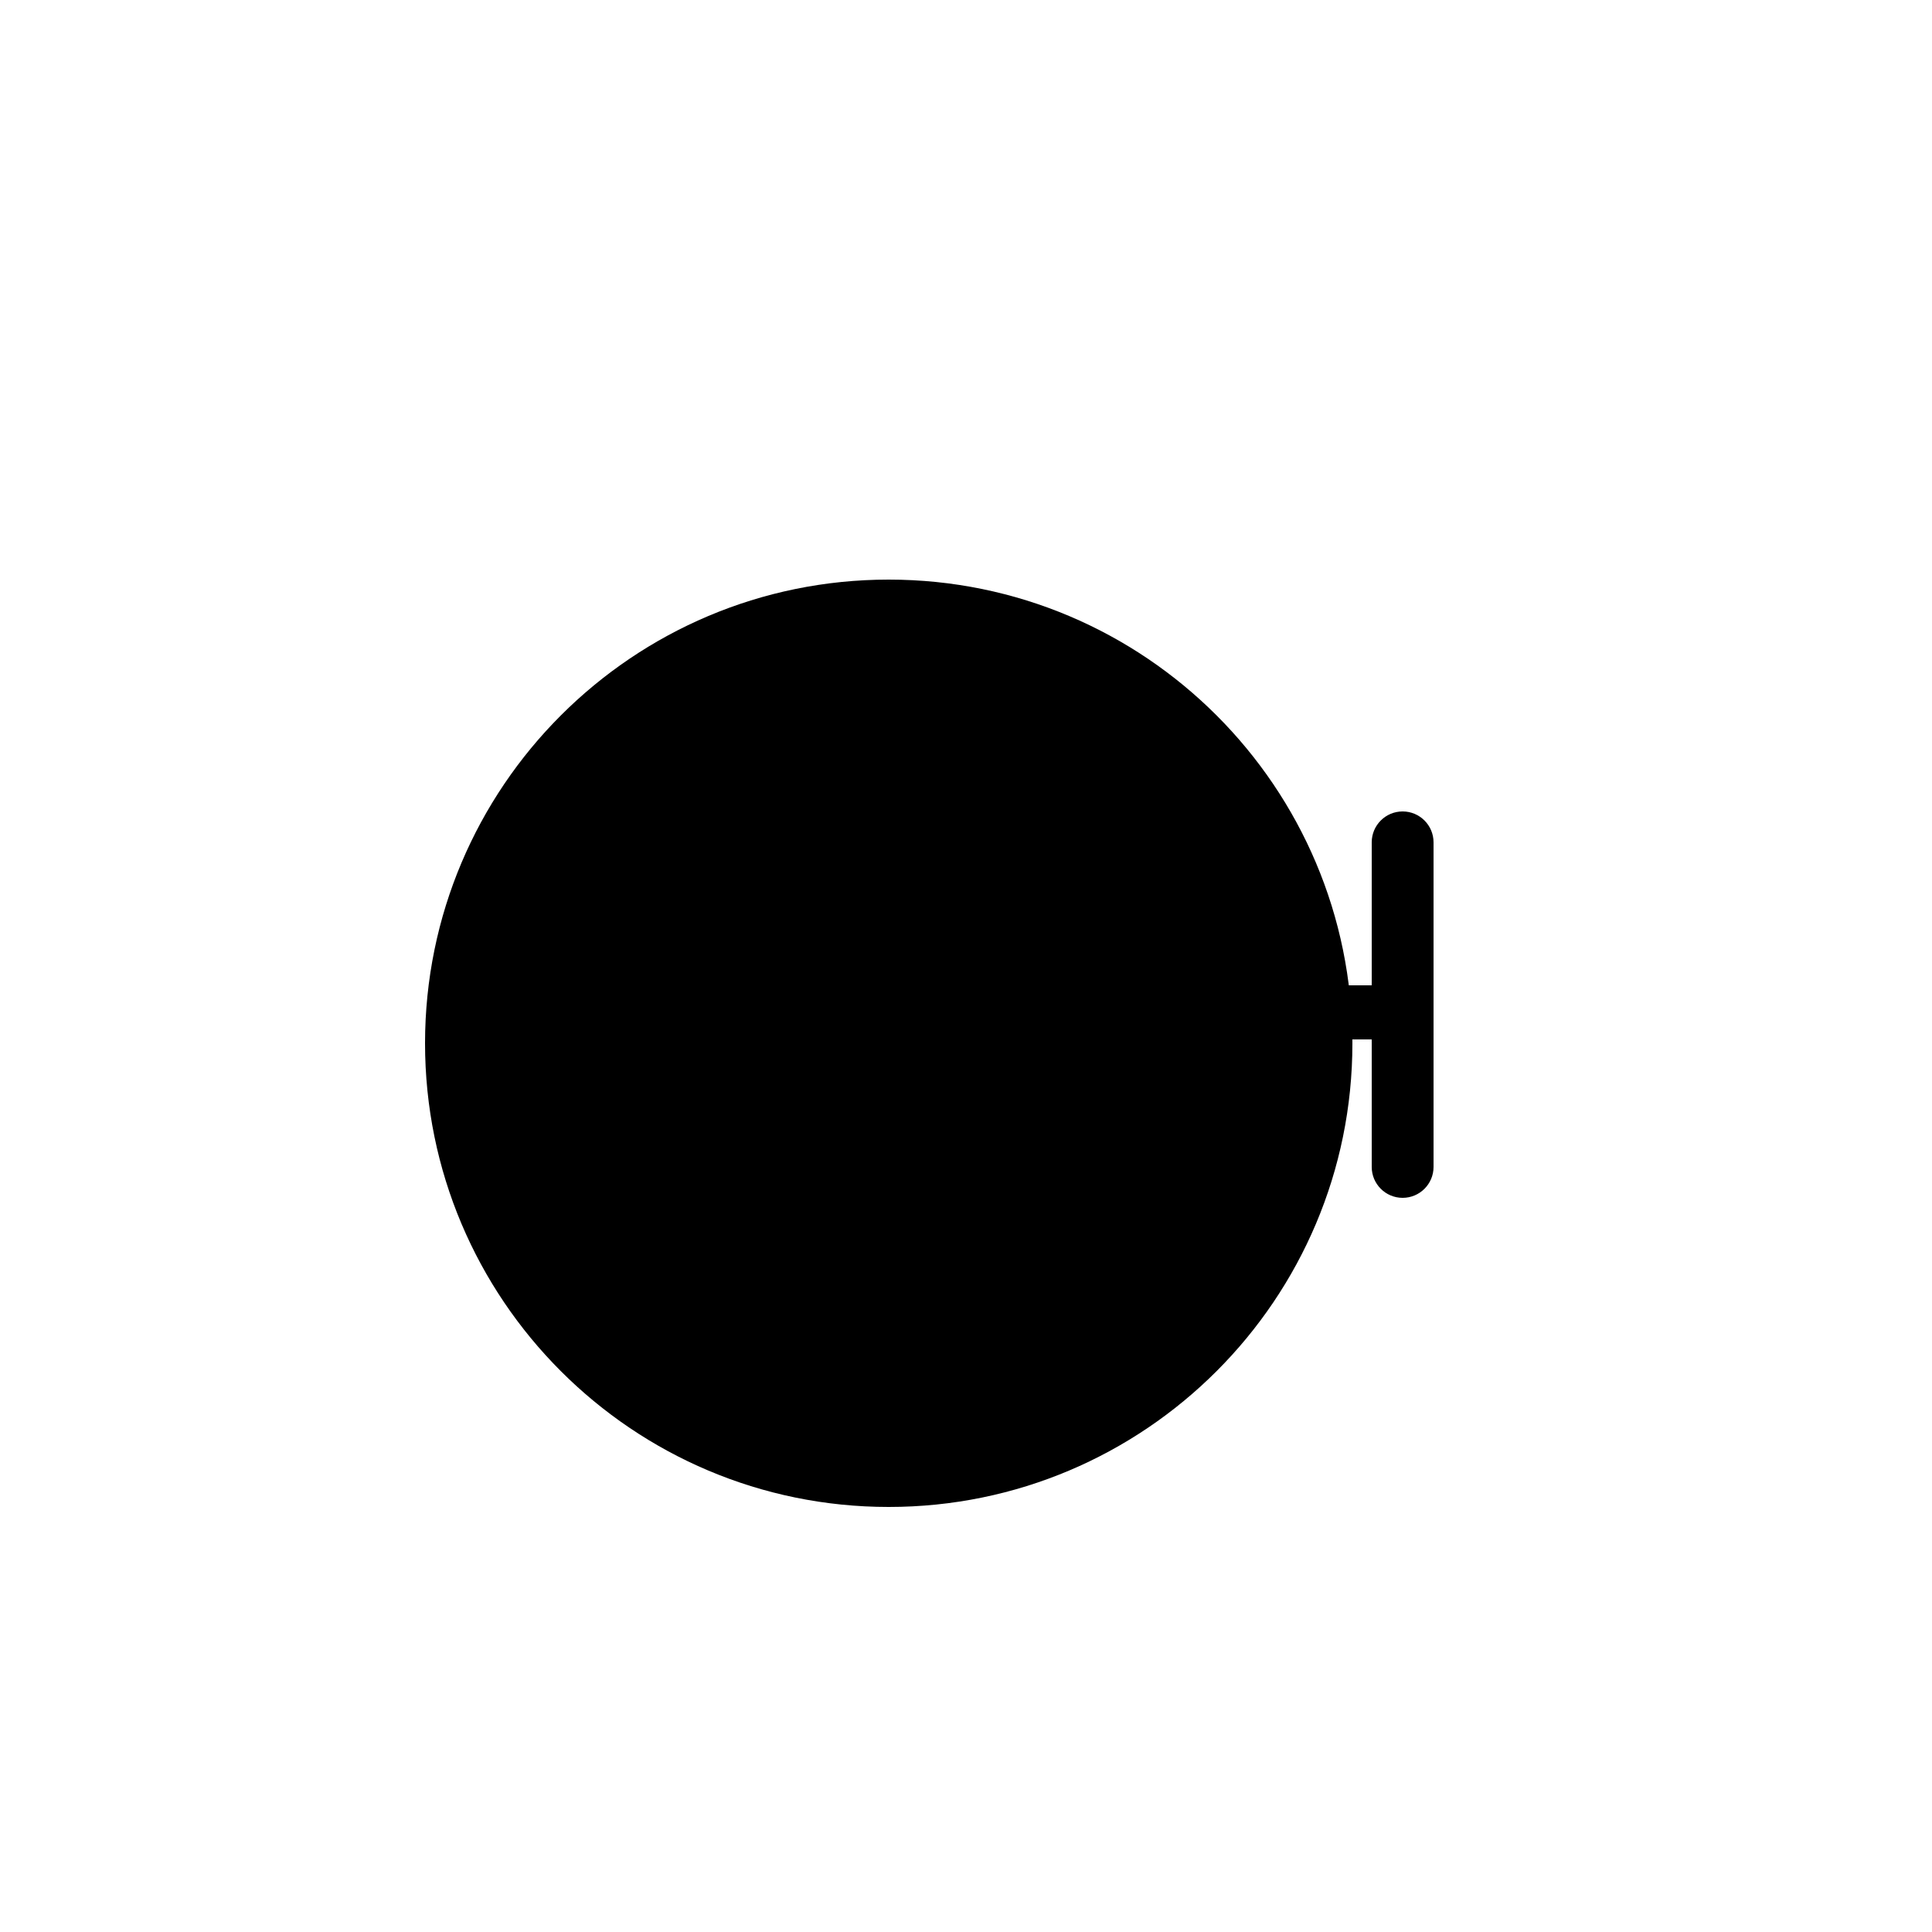
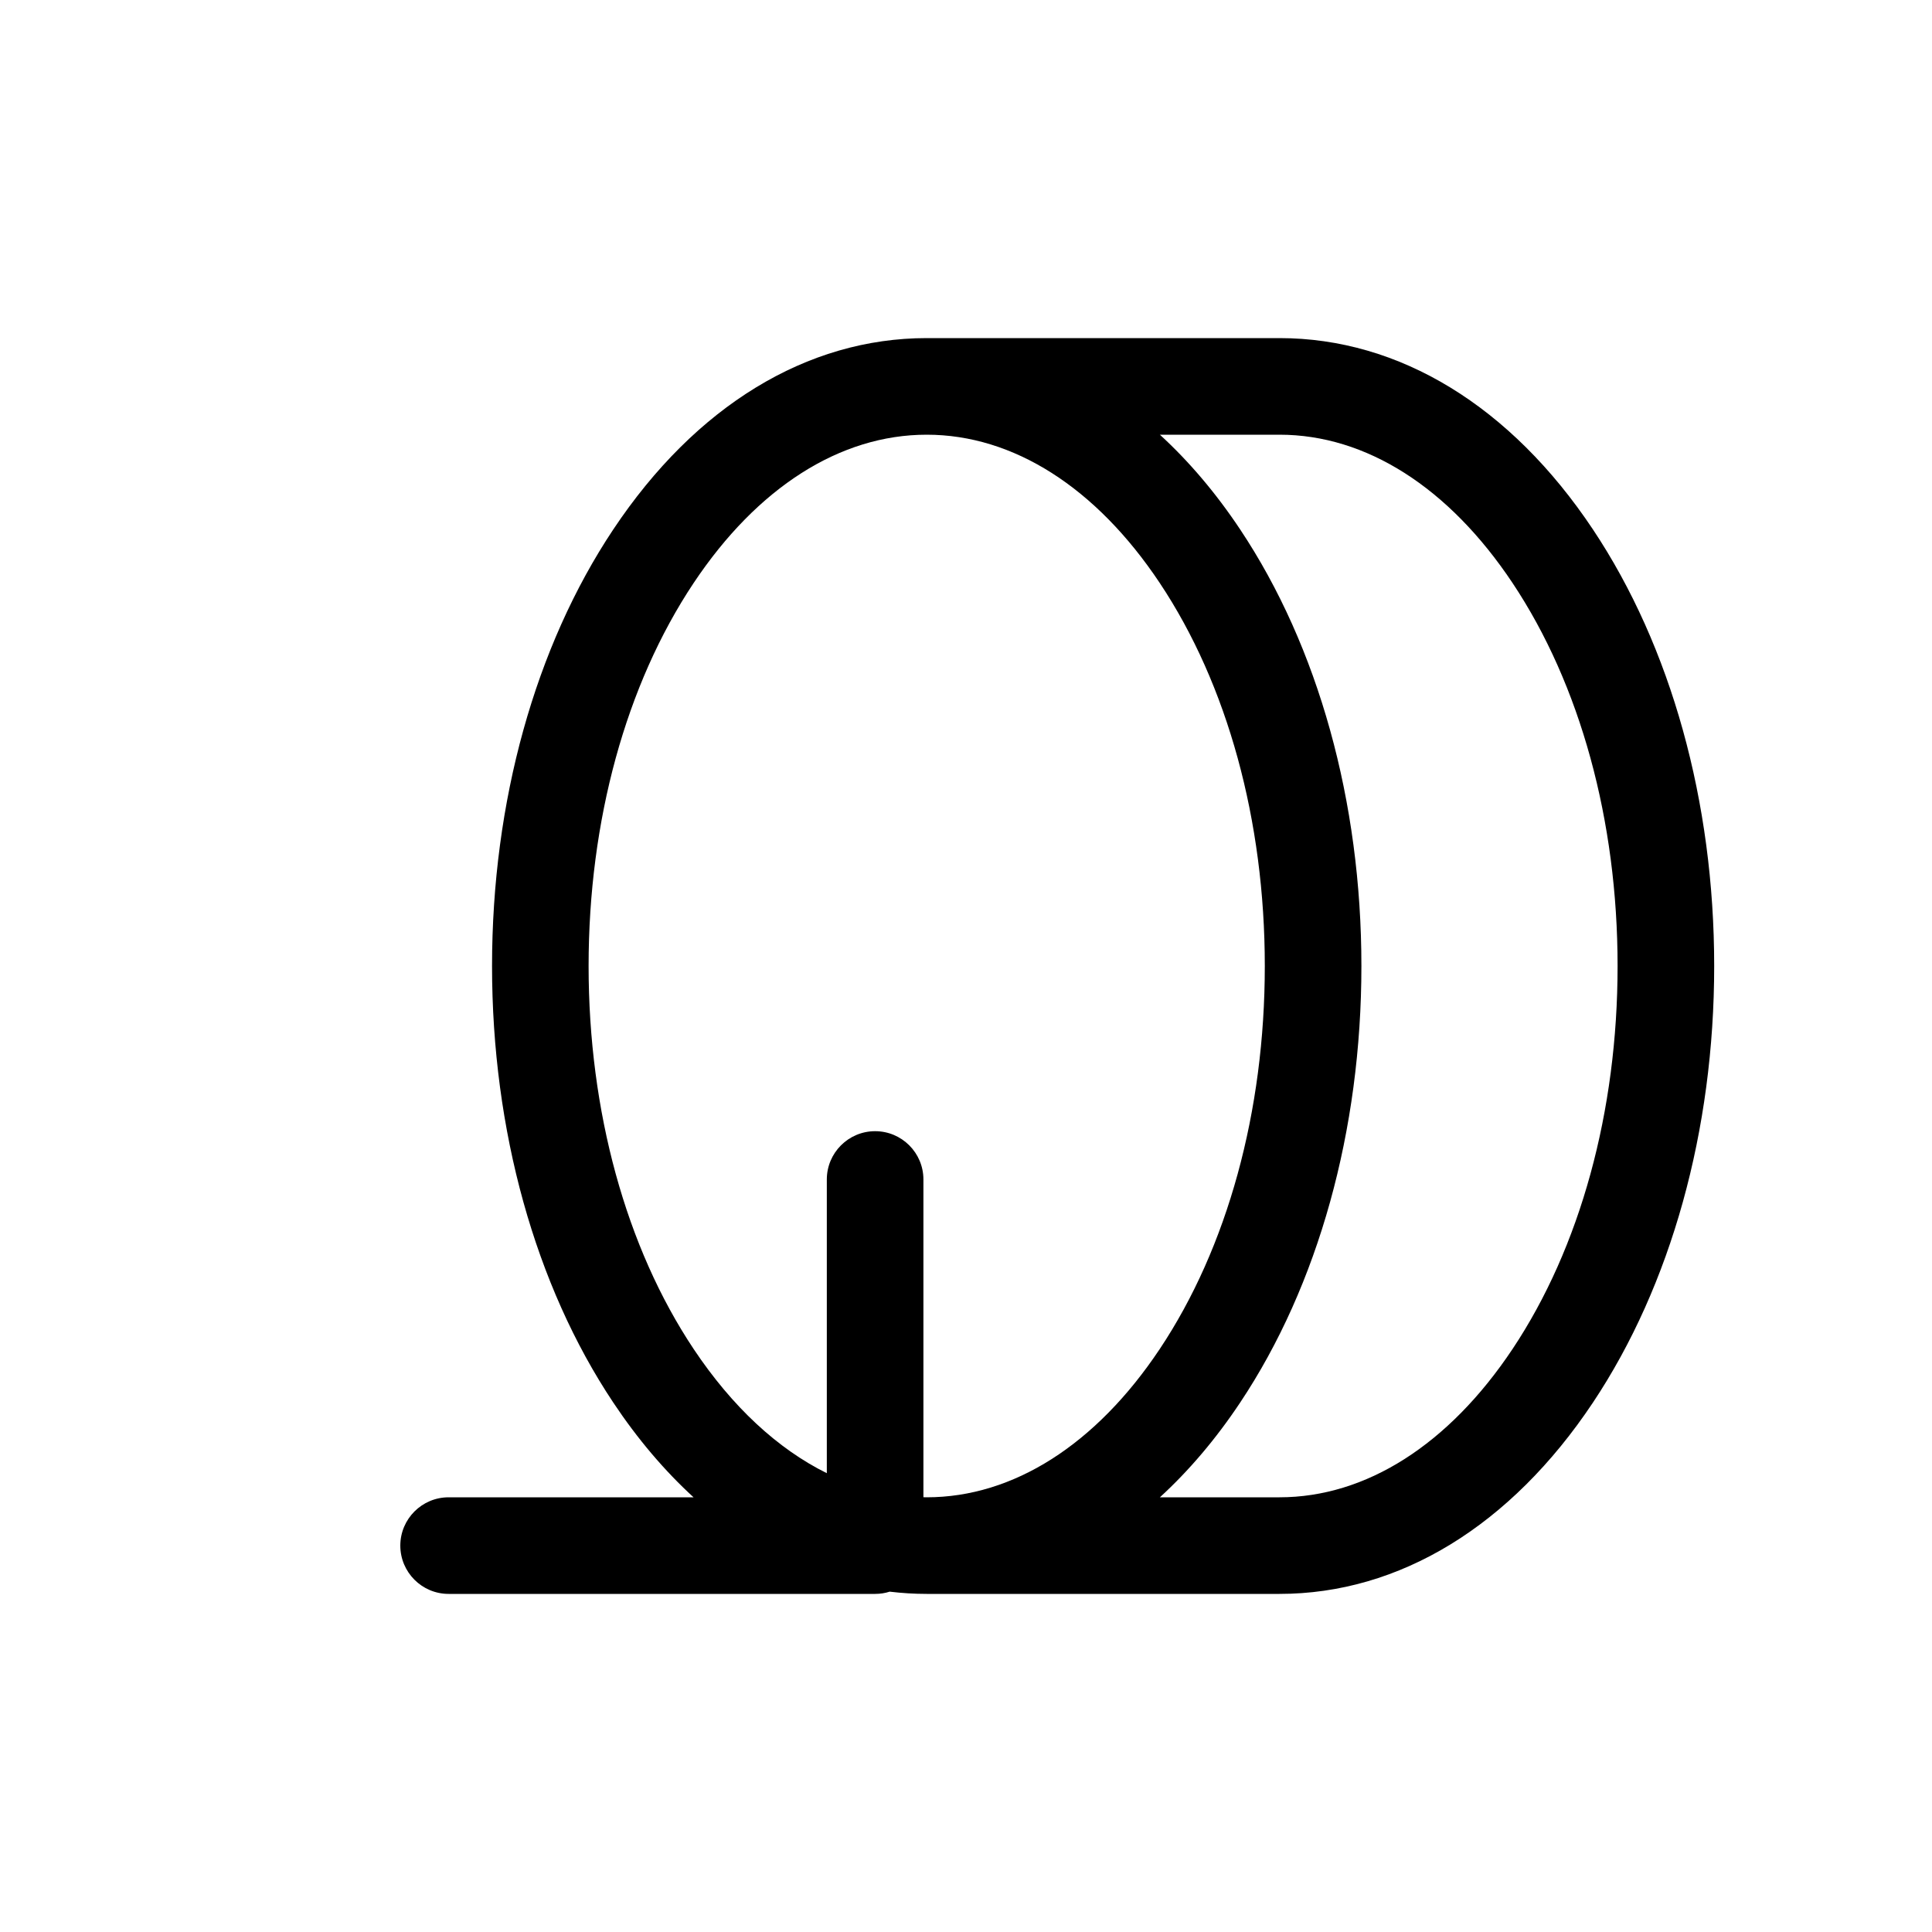
<svg xmlns="http://www.w3.org/2000/svg" id="a" data-name="layer1" viewBox="0 0 500 500">
-   <circle cx="230" cy="270" r="120" />
-   <rect x="355" y="210" width="16" height="100" rx="8" ry="8" />
-   <rect x="330" y="255" width="40" height="14" rx="7" ry="7" />
+   <path d="M412.24,137c-21.28-31.92-50.09-49.5-81.11-49.5h-91.29c-31.03,0-59.83,17.58-81.11,49.5-20.24,30.36-31.39,70.49-31.39,113s11.15,82.64,31.39,113c6.3,9.46,13.27,17.64,20.76,24.5h-63.39c-6.9,0-12.5,5.6-12.5,12.5s5.6,12.5,12.5,12.5h110.39c1.31,0,2.57-.2,3.76-.58,3.17.38,6.37.58,9.59.58h91.29c31.03,0,59.83-17.58,81.11-49.5,20.24-30.36,31.39-70.49,31.39-113s-11.15-82.64-31.39-113ZM152.33,250c0-37.63,9.66-72.83,27.19-99.13,16.5-24.74,37.91-38.37,60.31-38.37s43.82,13.63,60.31,38.37c17.53,26.3,27.19,61.51,27.19,99.13s-9.66,72.83-27.19,99.13c-16.5,24.74-37.91,38.37-60.31,38.37-.28,0-.57-.01-.85-.02v-82.23c0-6.9-5.6-12.5-12.5-12.5s-12.5,5.6-12.5,12.5v76.01c-12.71-6.28-24.48-17.17-34.46-32.13-17.53-26.3-27.19-61.51-27.19-99.13ZM391.44,349.13c-16.5,24.74-37.91,38.37-60.31,38.37h-30.95c7.49-6.86,14.46-15.04,20.76-24.5,20.24-30.36,31.39-70.49,31.39-113s-11.15-82.64-31.39-113c-6.3-9.46-13.27-17.64-20.76-24.5h30.95c22.4,0,43.82,13.63,60.31,38.37,17.53,26.3,27.19,61.51,27.19,99.13s-9.66,72.83-27.19,99.13Z" />
</svg>
